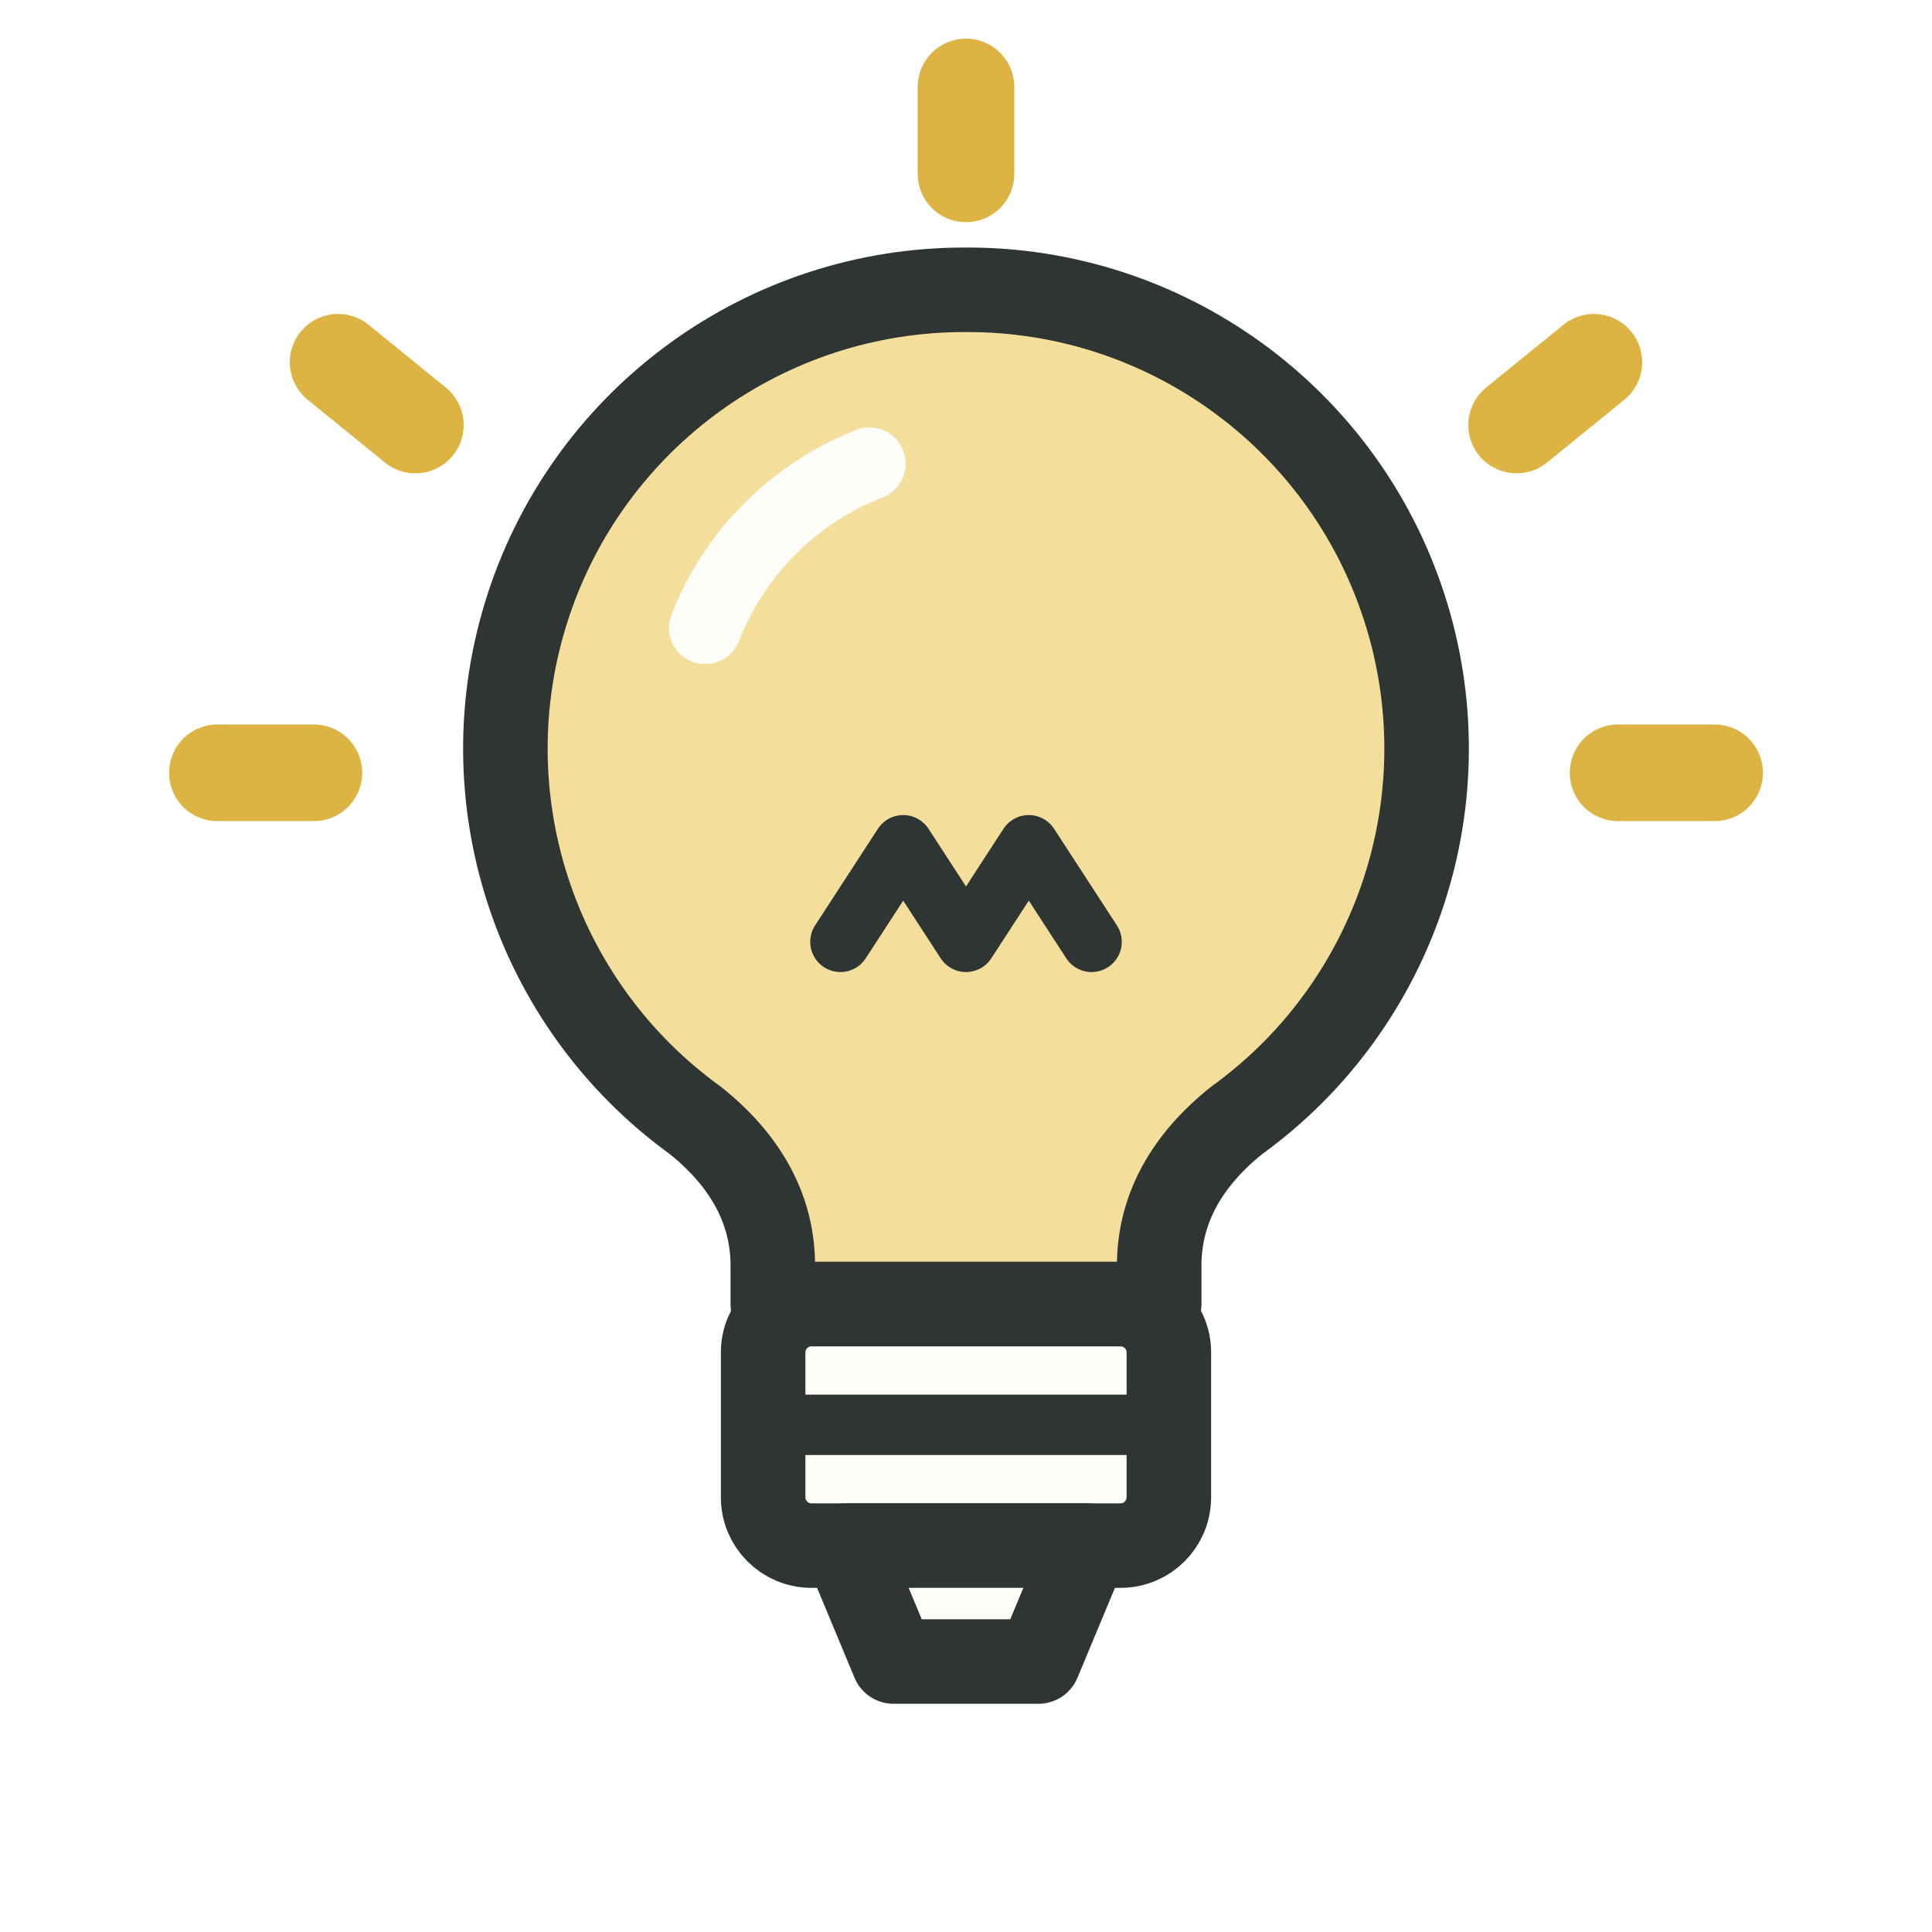
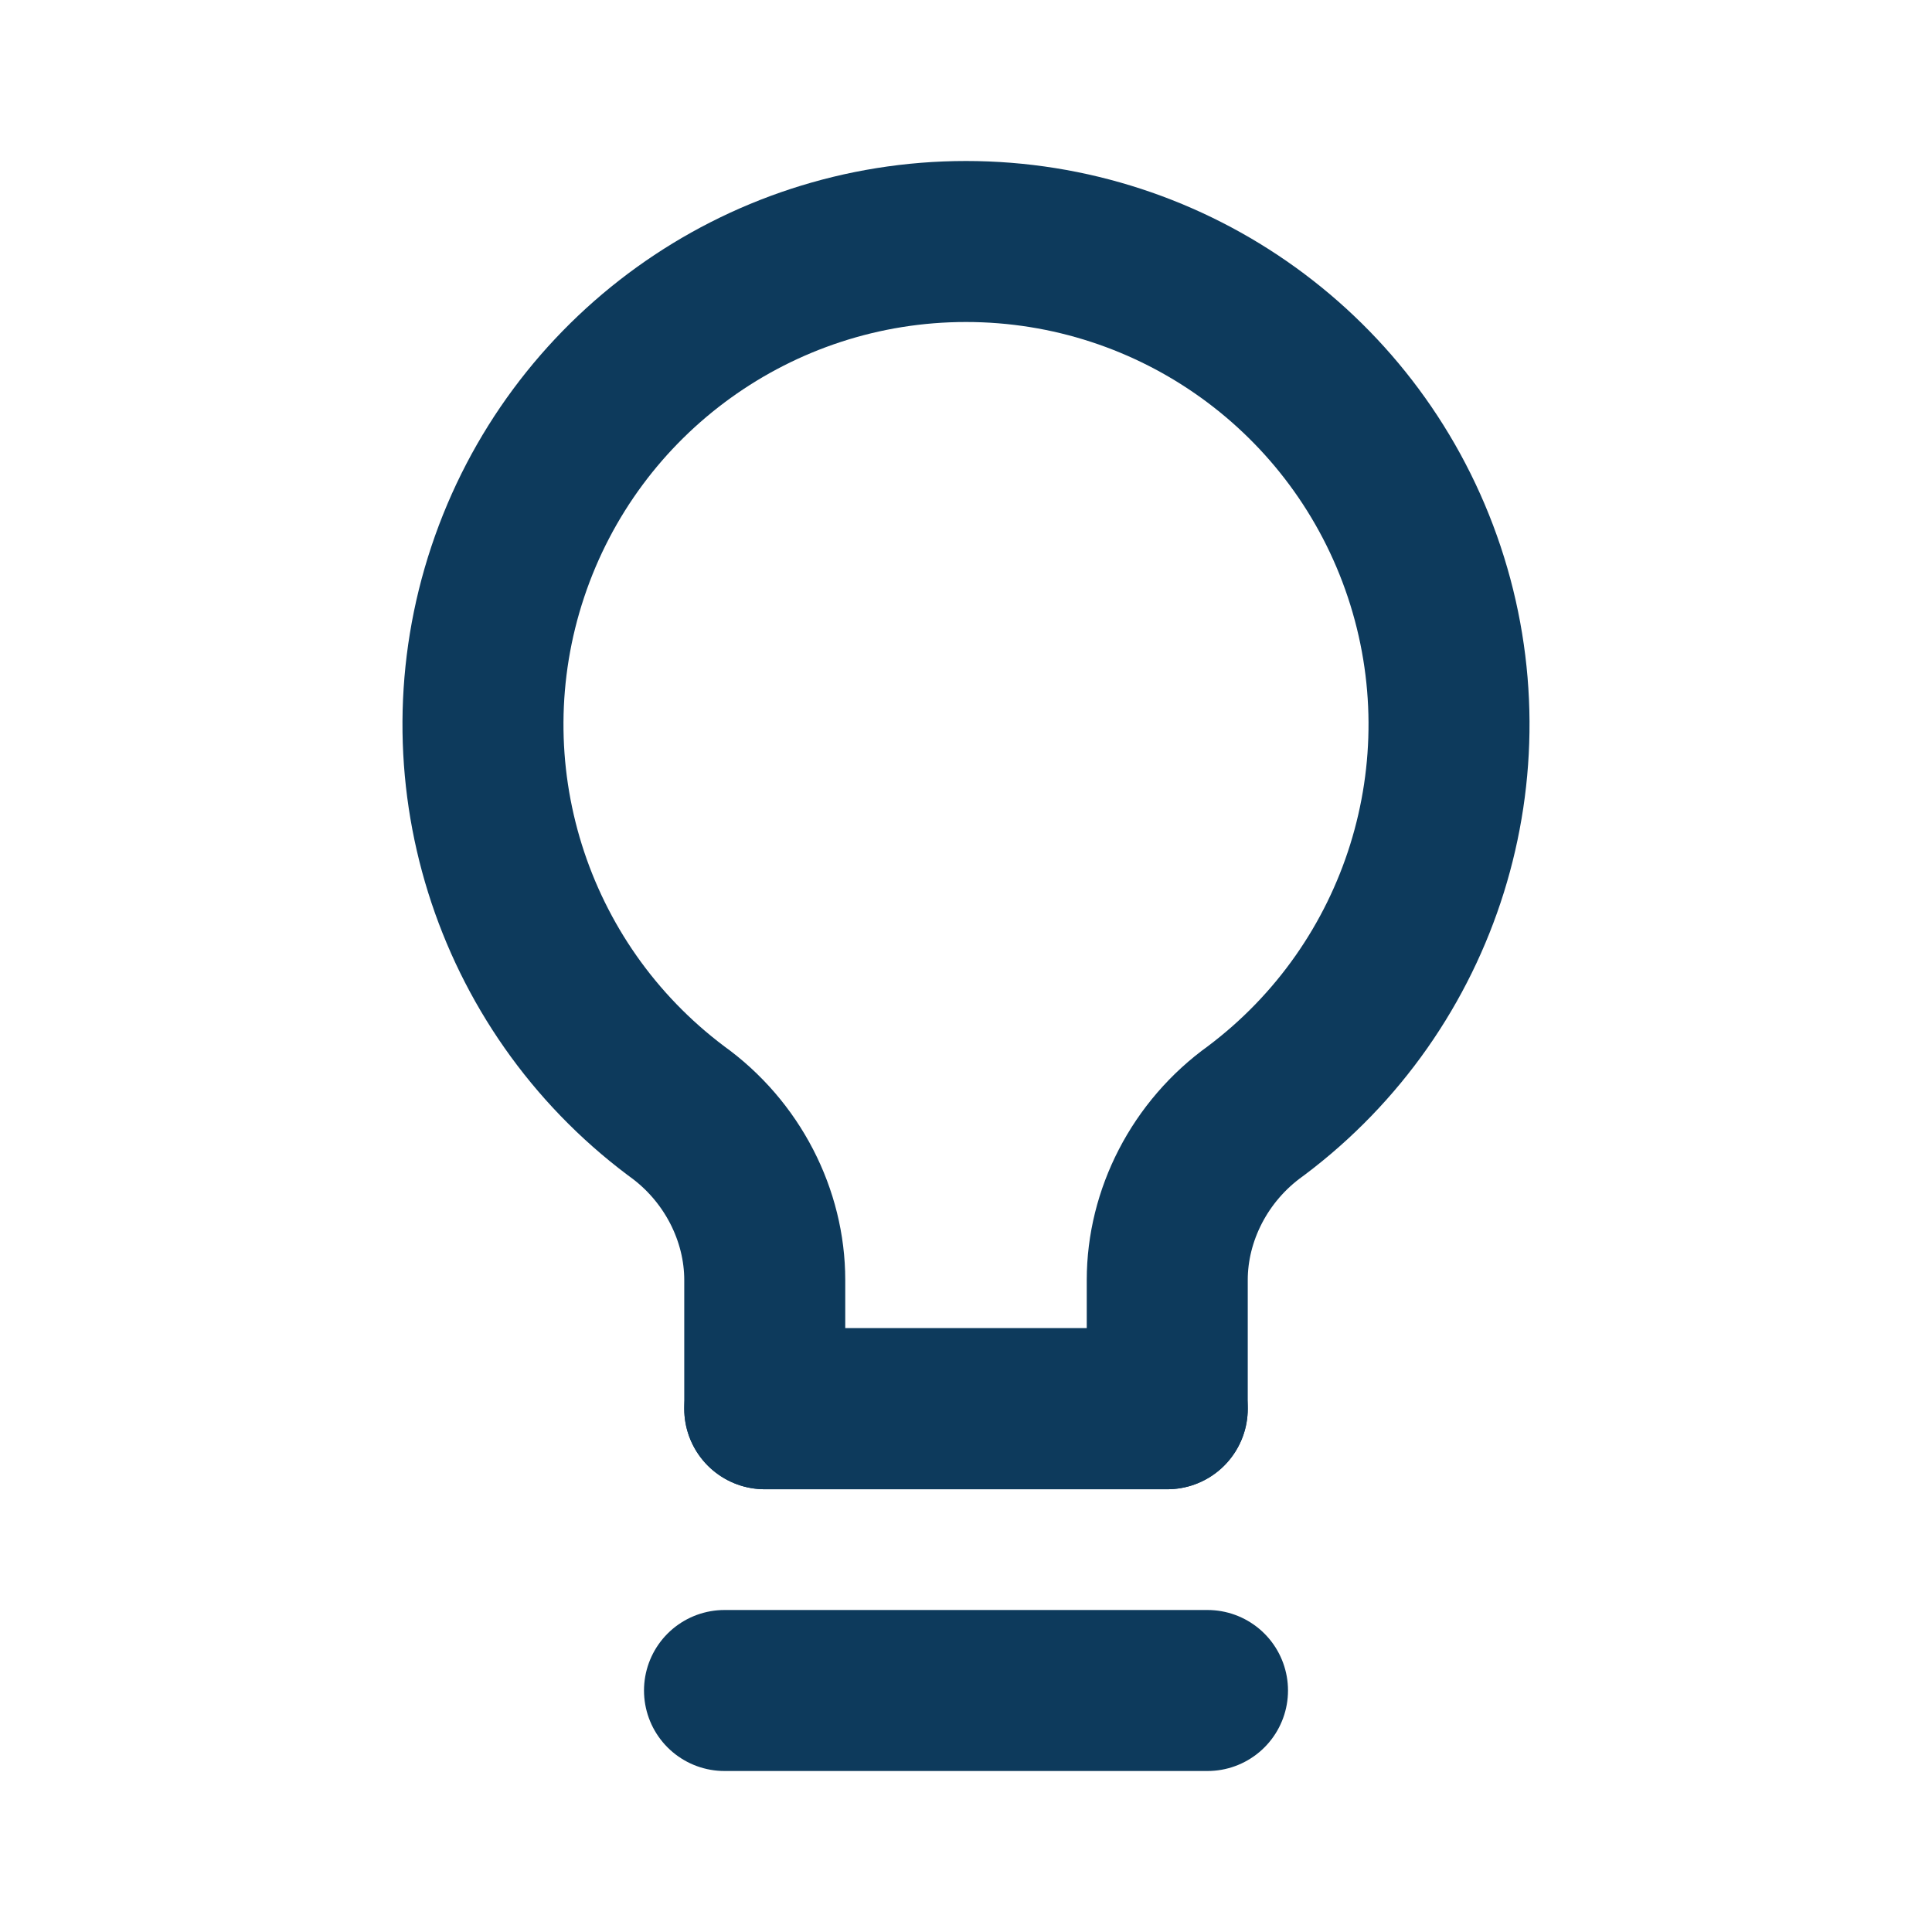
- <svg xmlns="http://www.w3.org/2000/svg" width="40" height="40" viewBox="0 0 40 40" fill="none" stroke="#2E3532" stroke-width="1.75" stroke-linecap="round" stroke-linejoin="round">
-   <line x1="20" y1="1.8" x2="20" y2="3.6" stroke="#DDB443" stroke-width="2" />
-   <line x1="7" y1="7.5" x2="8.6" y2="8.8" stroke="#DDB443" stroke-width="2" />
-   <line x1="33" y1="7.5" x2="31.4" y2="8.8" stroke="#DDB443" stroke-width="2" />
-   <line x1="4.5" y1="16" x2="6.5" y2="16" stroke="#DDB443" stroke-width="2" />
-   <line x1="35.5" y1="16" x2="33.5" y2="16" stroke="#DDB443" stroke-width="2" />
-   <path d="M20 6 a9.5 9.5 0 0 1 5.6 17.2 c-1 .8 -1.6 1.8 -1.6 3 V27 h-8 v-.8 c0 -1.2 -.6 -2.2 -1.6 -3 A9.5 9.5 0 0 1 20 6 Z" fill="#F4DE9C" />
-   <path d="M17.4 19.5 l1.3 -2 l1.3 2 l1.3 -2 l1.3 2" stroke-width="1.25" />
-   <path d="M14.6 13 a6 6 0 0 1 3.4 -3.4" stroke="#FFFDF8" stroke-width="1.5" />
-   <rect x="15.8" y="27" width="8.4" height="5" rx="1" fill="#FFFDF8" />
-   <line x1="15.8" y1="29.5" x2="24.2" y2="29.5" stroke-width="1.25" />
-   <path d="M17.5 32 h5 l-1 2.4 h-3 Z" fill="#FFFDF8" />
+ <svg xmlns="http://www.w3.org/2000/svg" width="24" height="24" viewBox="0 0 24 24" fill="none" color="#0D3A5C" stroke="currentColor" stroke-width="2" stroke-linecap="round" stroke-linejoin="round">
+   <path d="M9 21h6M9.5 17.5h5" />
+   <path d="M12 3a6 6 0 0 0-3.6 10.8c.7.5 1.1 1.3 1.1 2.1v1.6h5v-1.6c0-.8.4-1.6 1.1-2.1A6 6 0 0 0 12 3z" />
</svg>
